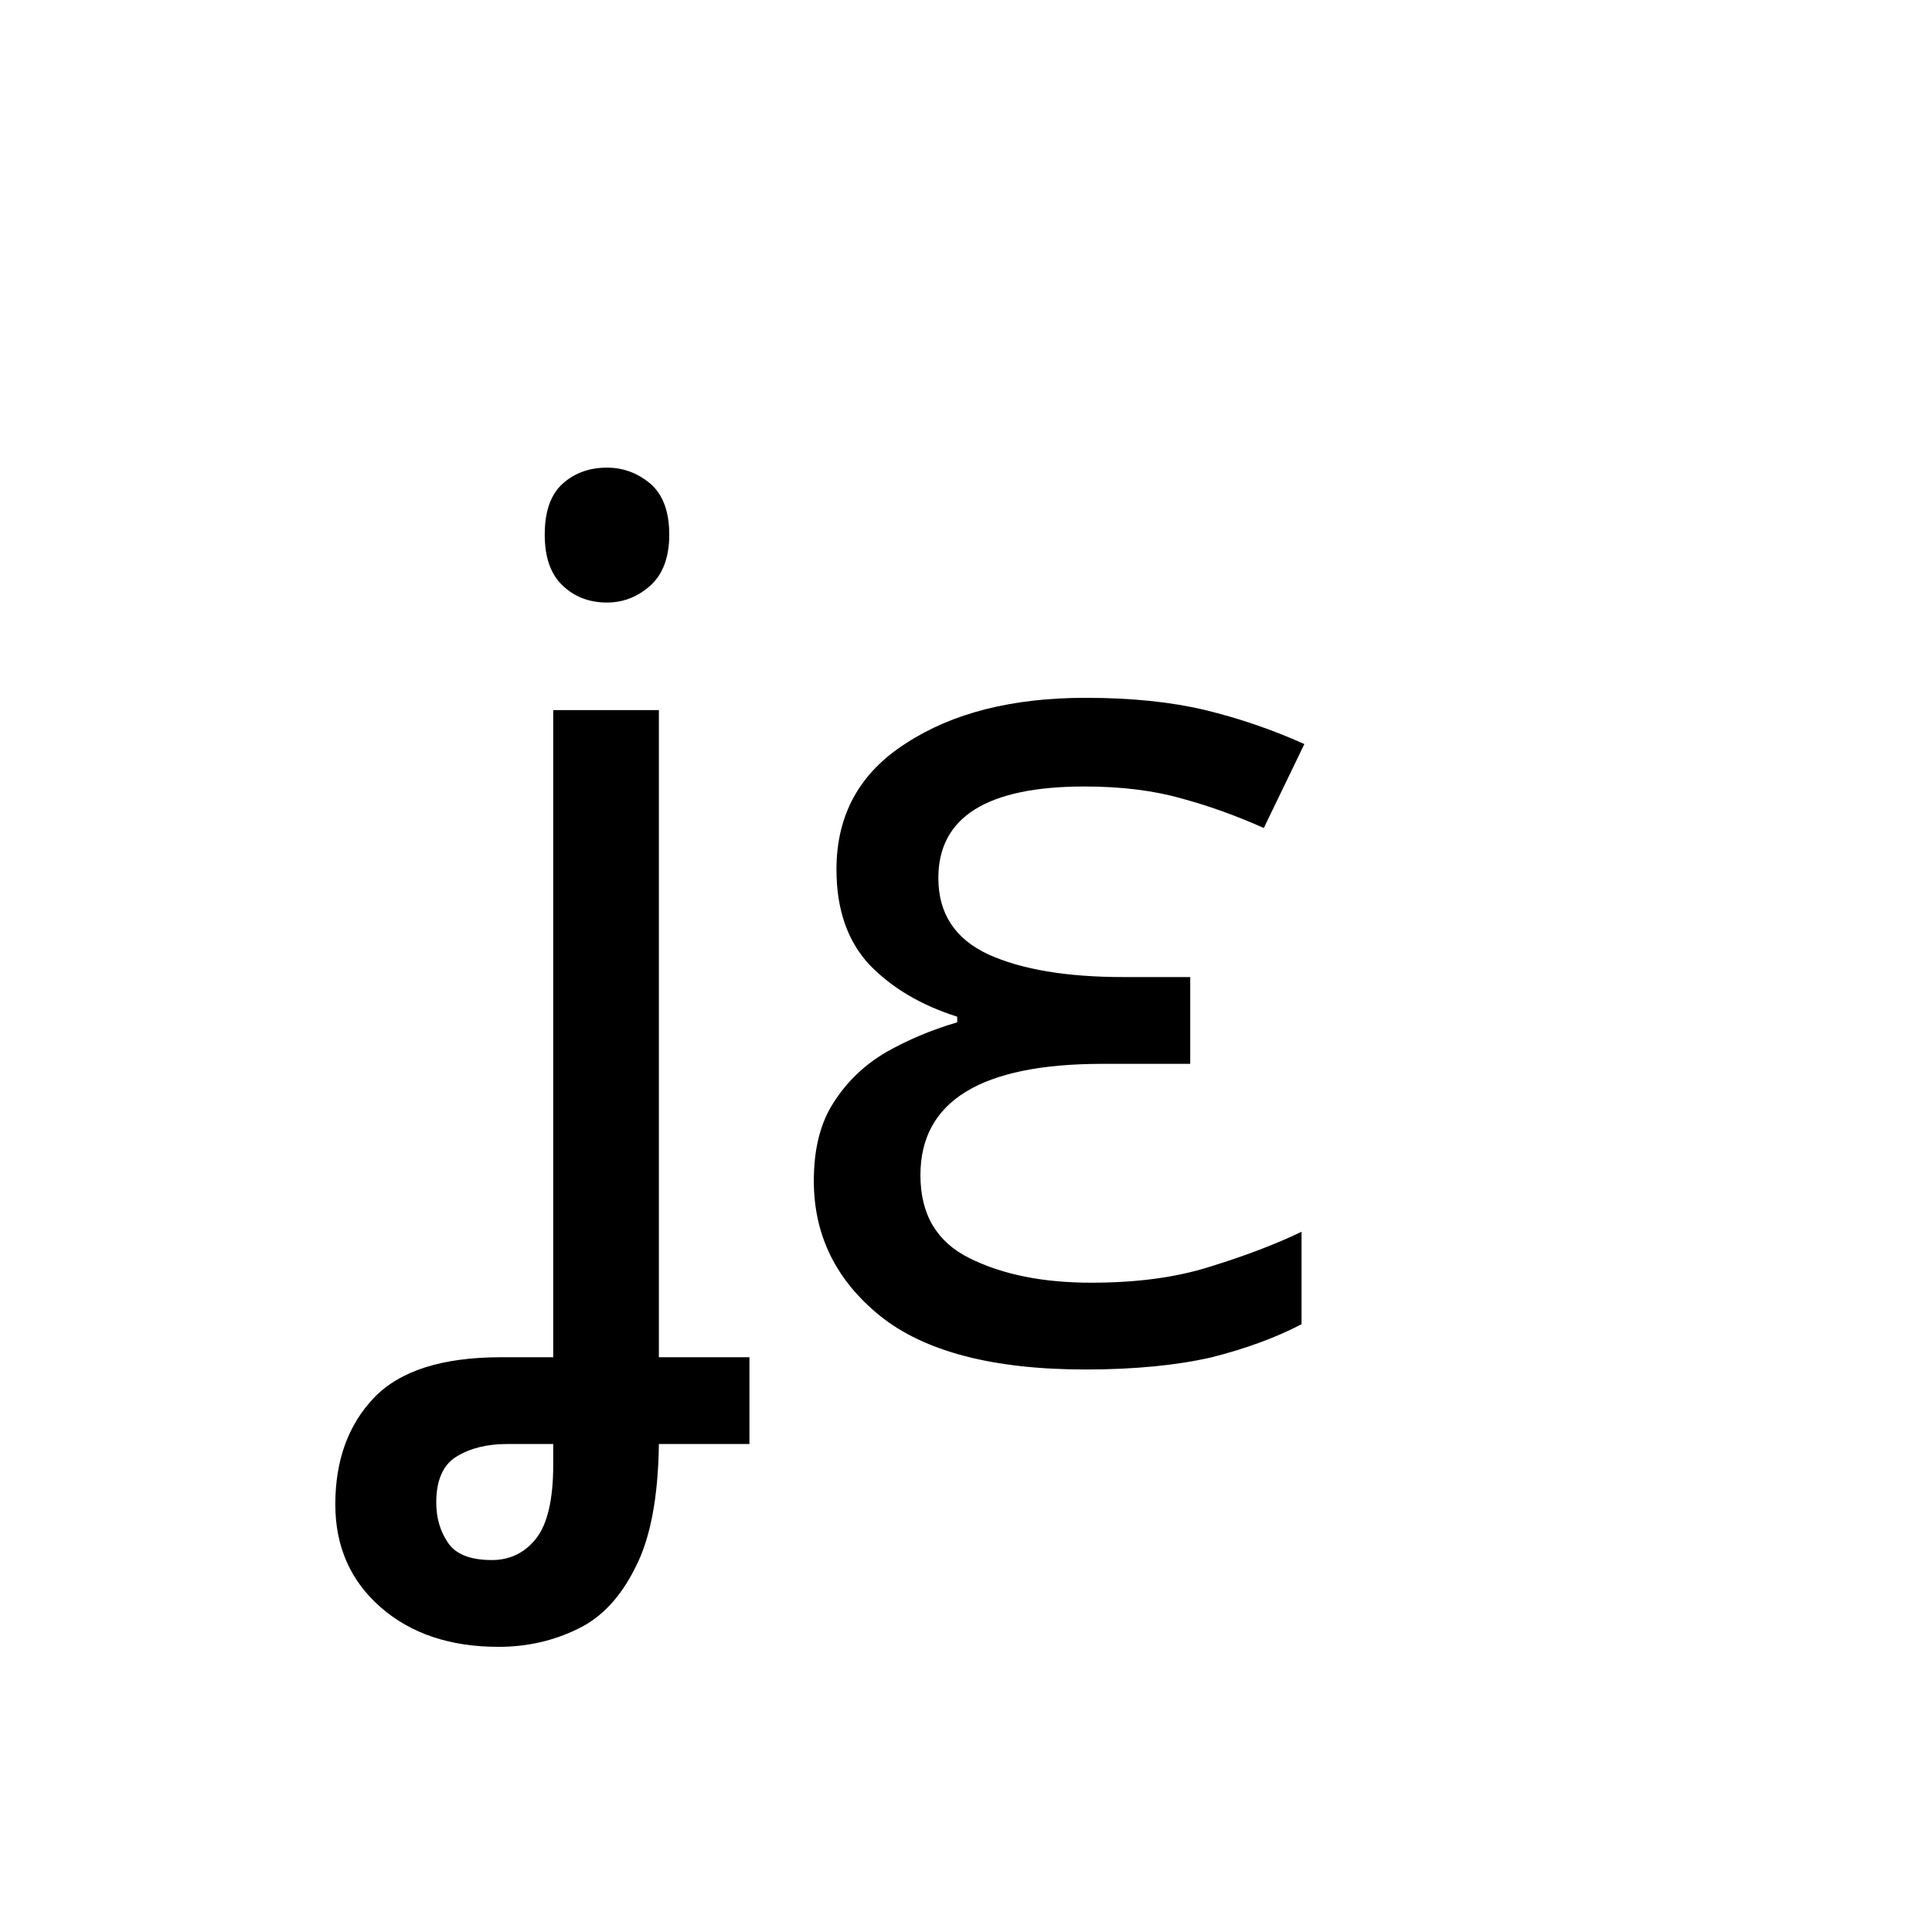
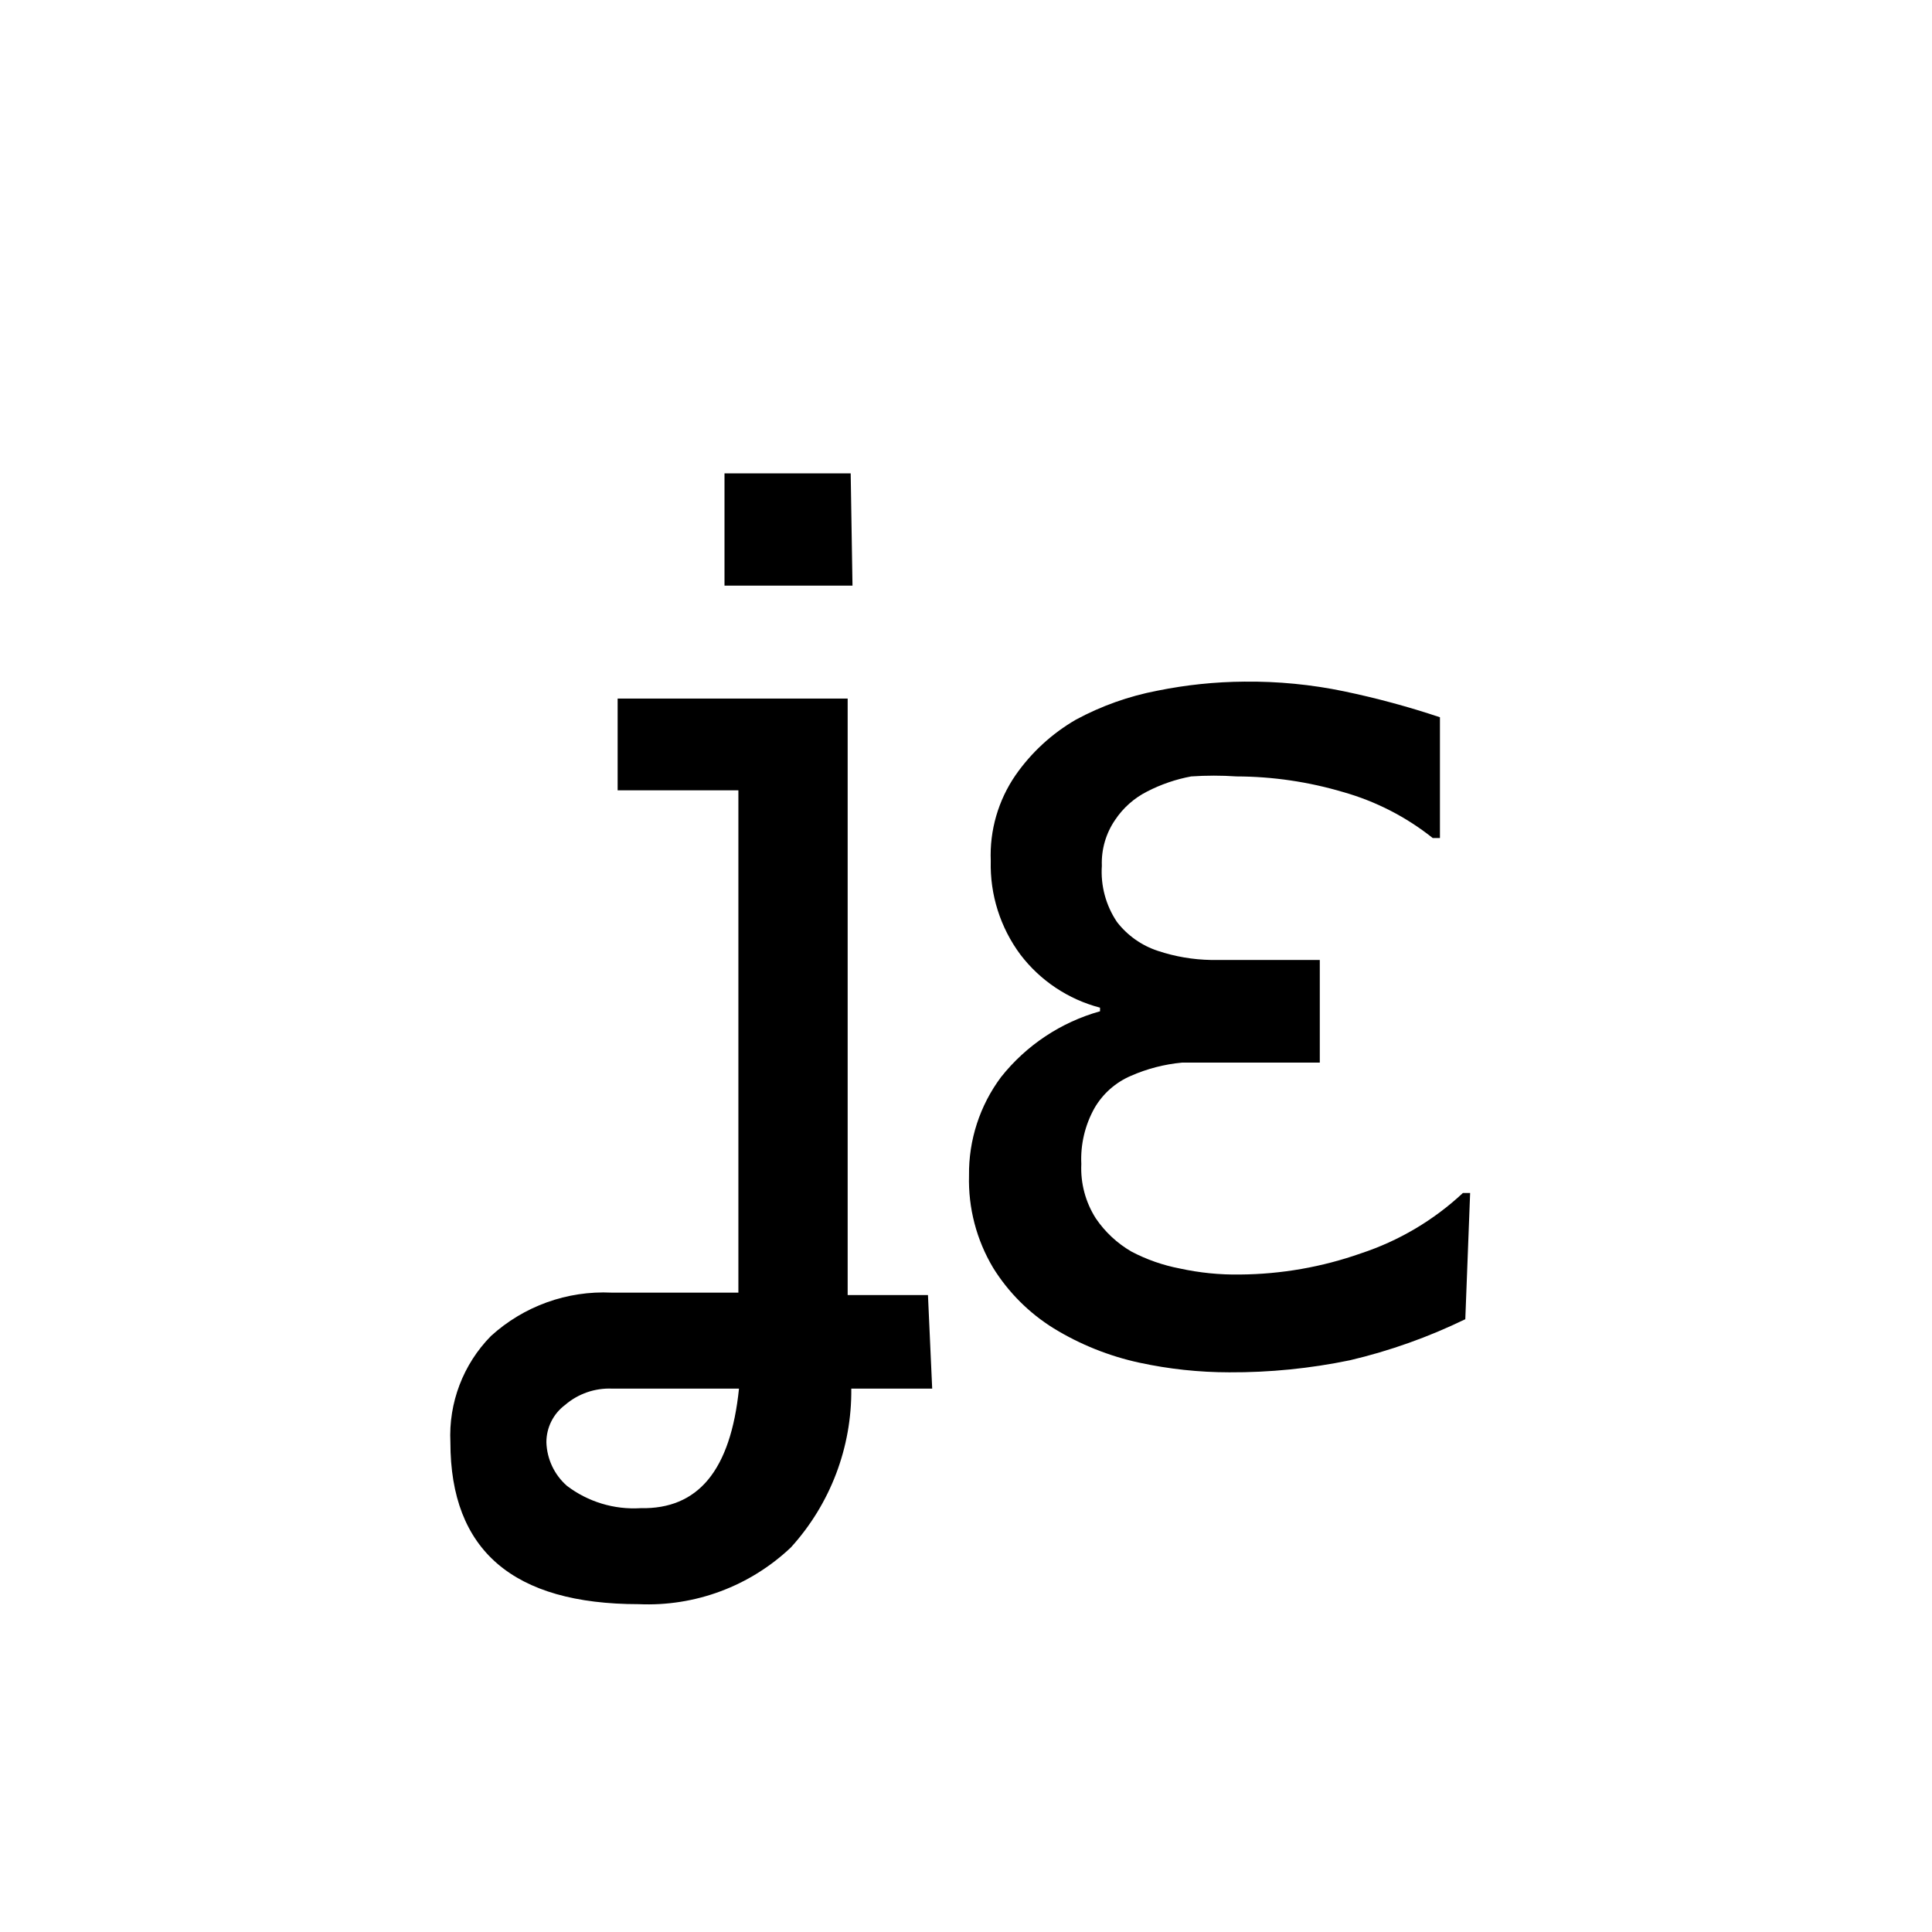
<svg xmlns="http://www.w3.org/2000/svg" id="圖層_1" data-name="圖層 1" viewBox="0 0 32 32">
  <defs>
-     <style>.cls-1{fill:#fff;}.cls-2{font-size:20px;font-family:Tahoma;}</style>
+     <style>.cls-1{fill:#fff;}</style>
  </defs>
  <rect class="cls-1" width="32" height="32" />
-   <text class="cls-2" transform="translate(7.46 22.48)">ʝɛ</text>
+   <path d="M15.44,23H14.1a3.85,3.85,0,0,1-1,2.63,3.44,3.44,0,0,1-2.52.94c-2.08,0-3.12-.89-3.12-2.68a2.35,2.35,0,0,1,.67-1.76,2.77,2.77,0,0,1,2-.72h2.1V13.09h-2V11.57h3.81v9.88h1.33Zm-3.2,0h-2.1a1.12,1.12,0,0,0-.78.27.77.77,0,0,0-.31.62,1,1,0,0,0,.34.72,1.83,1.83,0,0,0,1.22.37C11.56,25,12.1,24.36,12.24,23Zm1.88-13.3H12V7.84h2.09Z" />
+   <path d="M24.27,21.85a9.18,9.18,0,0,1-1.91.68,9.63,9.63,0,0,1-2,.2,7.07,7.07,0,0,1-1.49-.16A4.57,4.57,0,0,1,17.45,22a3.11,3.11,0,0,1-1-1,2.83,2.83,0,0,1-.4-1.53,2.67,2.67,0,0,1,.53-1.63,3.19,3.19,0,0,1,1.64-1.09v-.06a2.43,2.43,0,0,1-1.32-.88,2.49,2.49,0,0,1-.49-1.55,2.34,2.34,0,0,1,.41-1.42,3.13,3.13,0,0,1,1-.92,4.69,4.69,0,0,1,1.35-.48,7.5,7.5,0,0,1,1.44-.15,7.7,7.7,0,0,1,1.65.16,14.09,14.09,0,0,1,1.59.43v2h-.12a4.22,4.22,0,0,0-1.48-.76,6.27,6.27,0,0,0-1.77-.26,5.54,5.54,0,0,0-.75,0,2.64,2.64,0,0,0-.73.25,1.39,1.39,0,0,0-.53.47,1.26,1.26,0,0,0-.22.76,1.49,1.49,0,0,0,.25.93,1.41,1.41,0,0,0,.68.48,2.94,2.94,0,0,0,.88.15h1.8V17.6H20.58c-.37,0-.7,0-1,0a2.73,2.73,0,0,0-.85.22,1.28,1.28,0,0,0-.6.53,1.73,1.73,0,0,0-.22.93,1.54,1.54,0,0,0,.24.9,1.81,1.81,0,0,0,.59.55,2.89,2.89,0,0,0,.8.28,4.34,4.34,0,0,0,1,.1,6.16,6.16,0,0,0,2-.35,4.57,4.57,0,0,0,1.69-1h.12Z" />
</svg>
